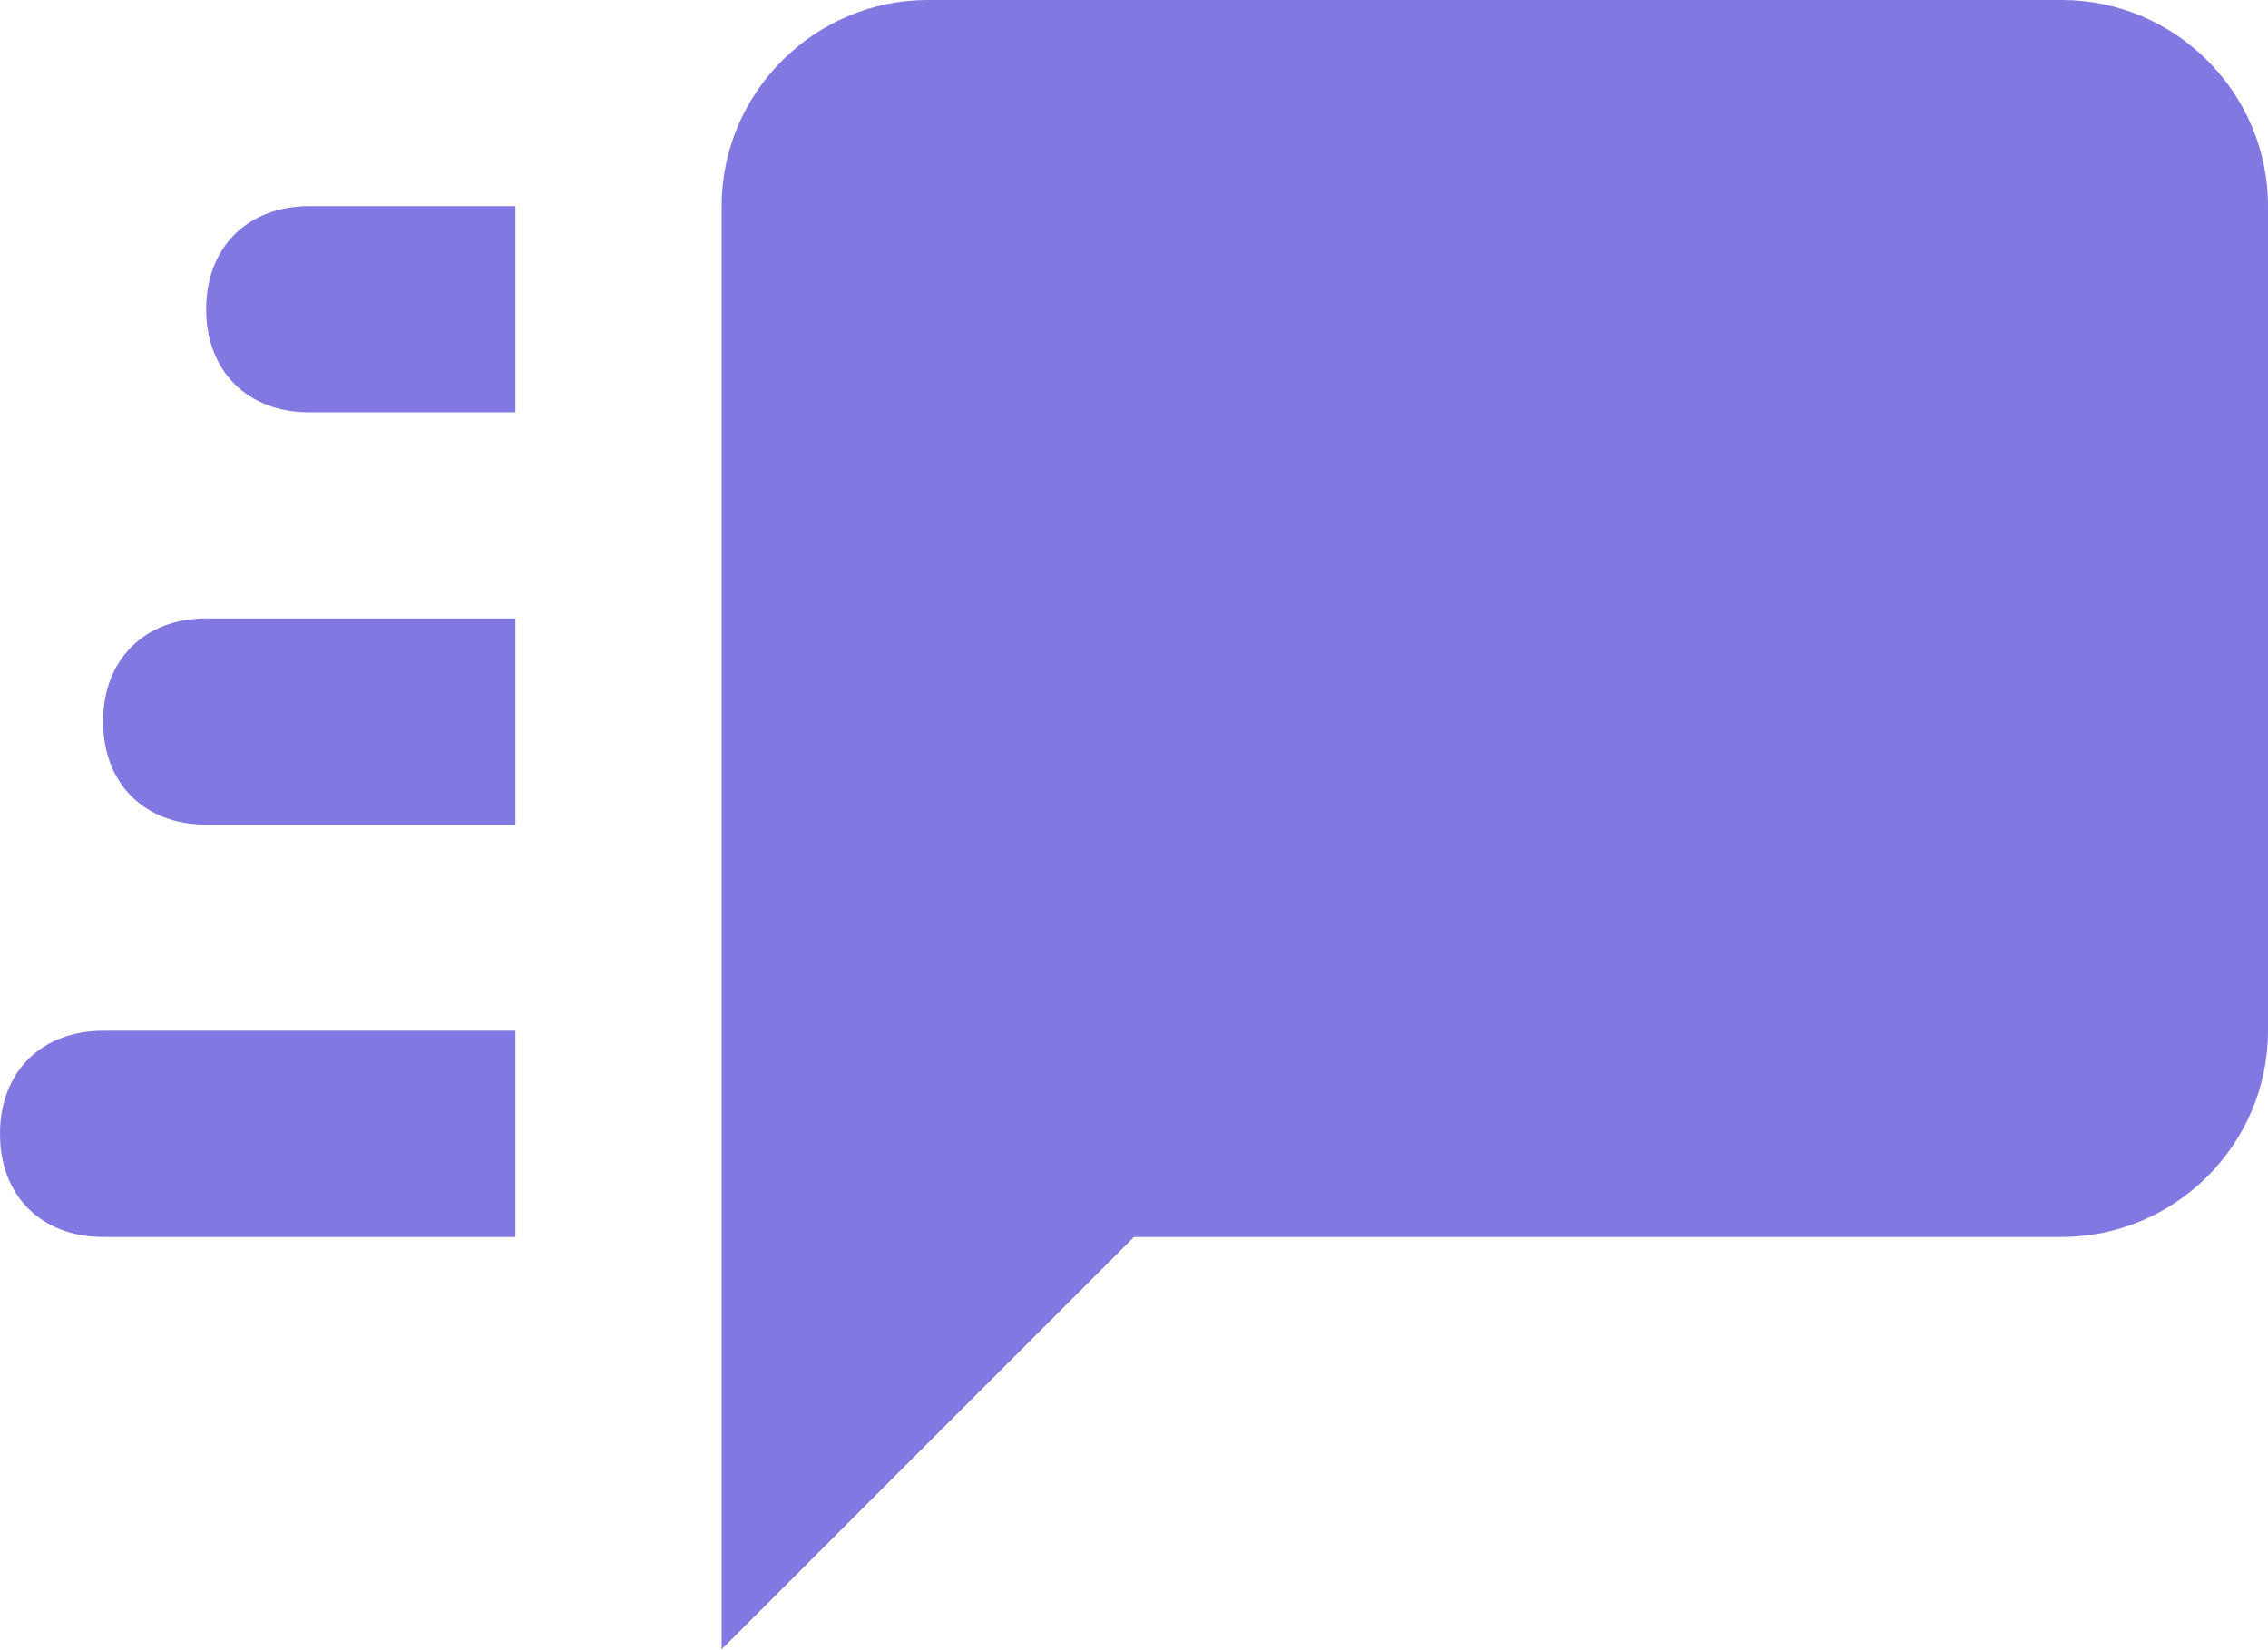
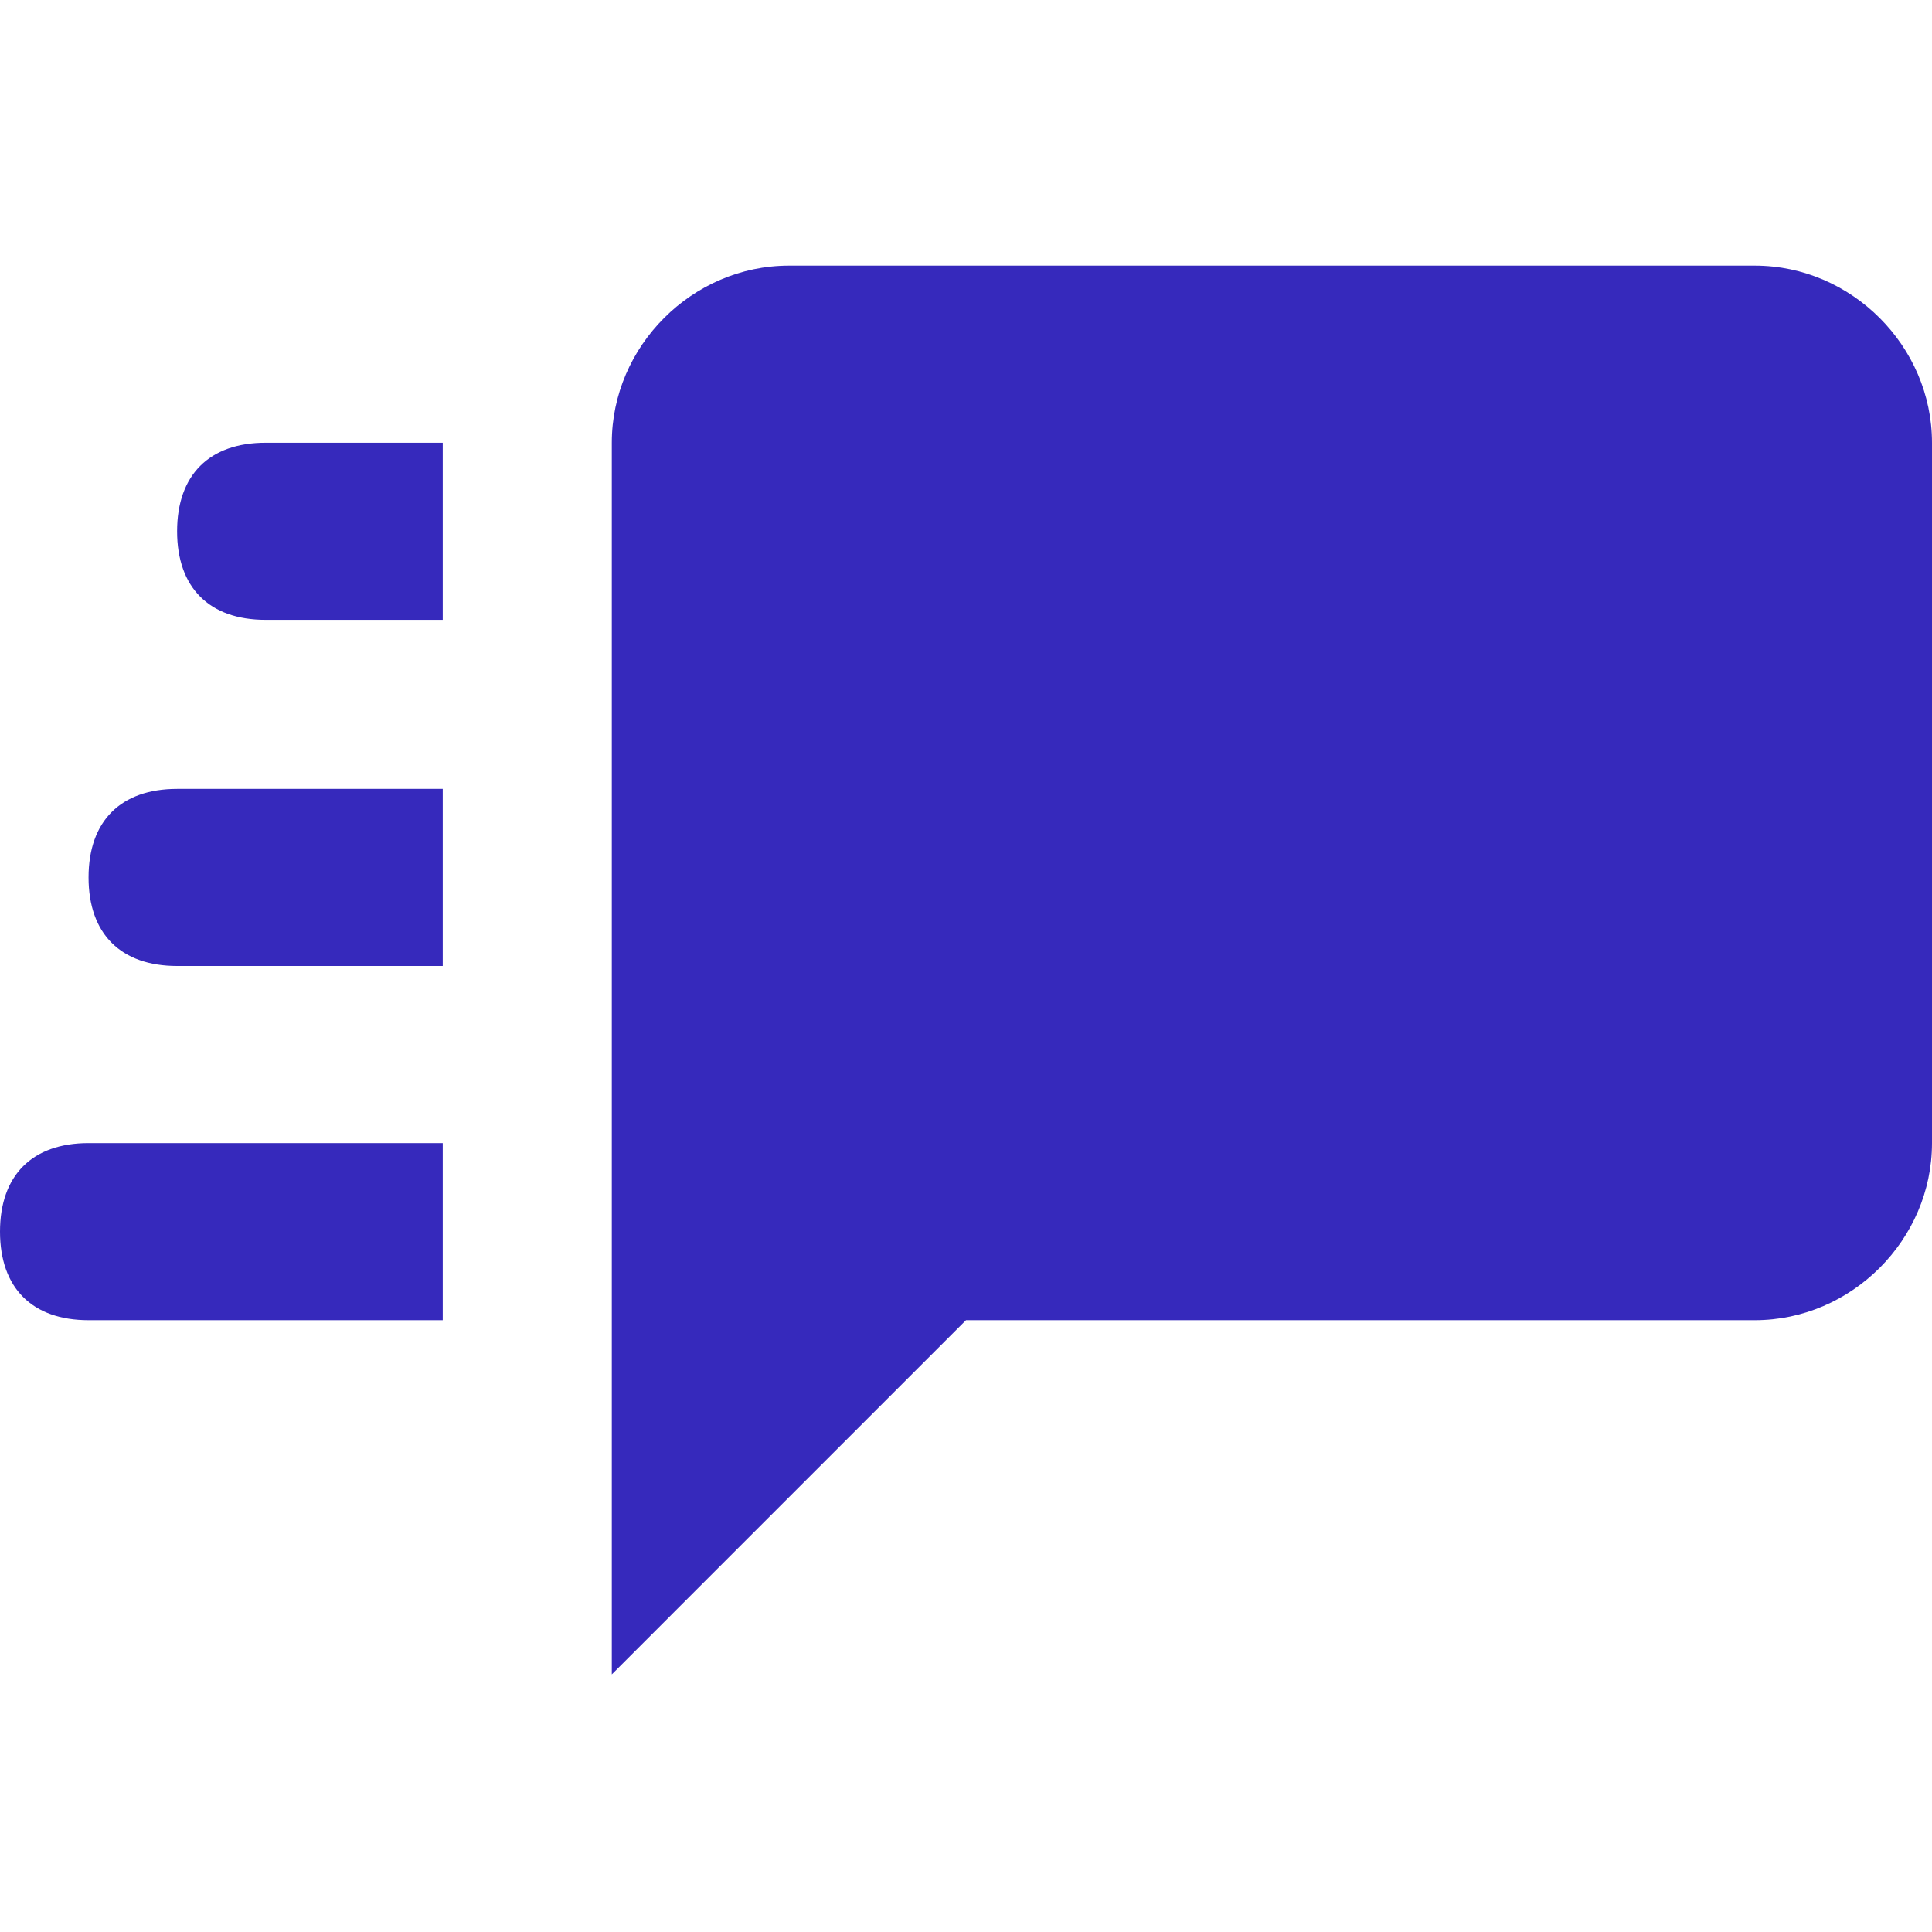
- <svg xmlns="http://www.w3.org/2000/svg" width="22" height="16" viewBox="0 0 22 16" fill="none">
-   <path d="M3 2C2.4 2 2 2.4 2 3C2 3.6 2.4 4 3 4H5V2H3ZM2 6C1.4 6 1 6.4 1 7C1 7.6 1.4 8 2 8H5V6H2ZM1 10C0.4 10 0 10.4 0 11C0 11.6 0.4 12 1 12H5V10H1ZM20 0H9C7.9 0 7 0.9 7 2V16L11 12H20C21.1 12 22 11.1 22 10V2C22 0.9 21.1 0 20 0Z" fill="#8178E1" />
+ <svg xmlns="http://www.w3.org/2000/svg" version="1.1" id="Layer_1" x="0px" y="0px" viewBox="0 0 24 24" style="enable-background:new 0 0 24 24;" xml:space="preserve">
+   <style type="text/css">
+ 	.st0{fill:#3629BC;}
+ </style>
+   <path class="st0" d="M3.3,5.5c-0.7,0-1.1,0.4-1.1,1.1s0.4,1.1,1.1,1.1h2.2V5.5H3.3z M2.2,9.8c-0.7,0-1.1,0.4-1.1,1.1  c0,0.7,0.4,1.1,1.1,1.1h3.3V9.8H2.2z M1.1,14.2c-0.7,0-1.1,0.4-1.1,1.1s0.4,1.1,1.1,1.1h4.4v-2.2H1.1z M21.8,3.3h-12  c-1.2,0-2.2,1-2.2,2.2v15.3l4.4-4.4h9.8c1.2,0,2.2-1,2.2-2.2V5.5C24,4.3,23,3.3,21.8,3.3z" />
</svg>
